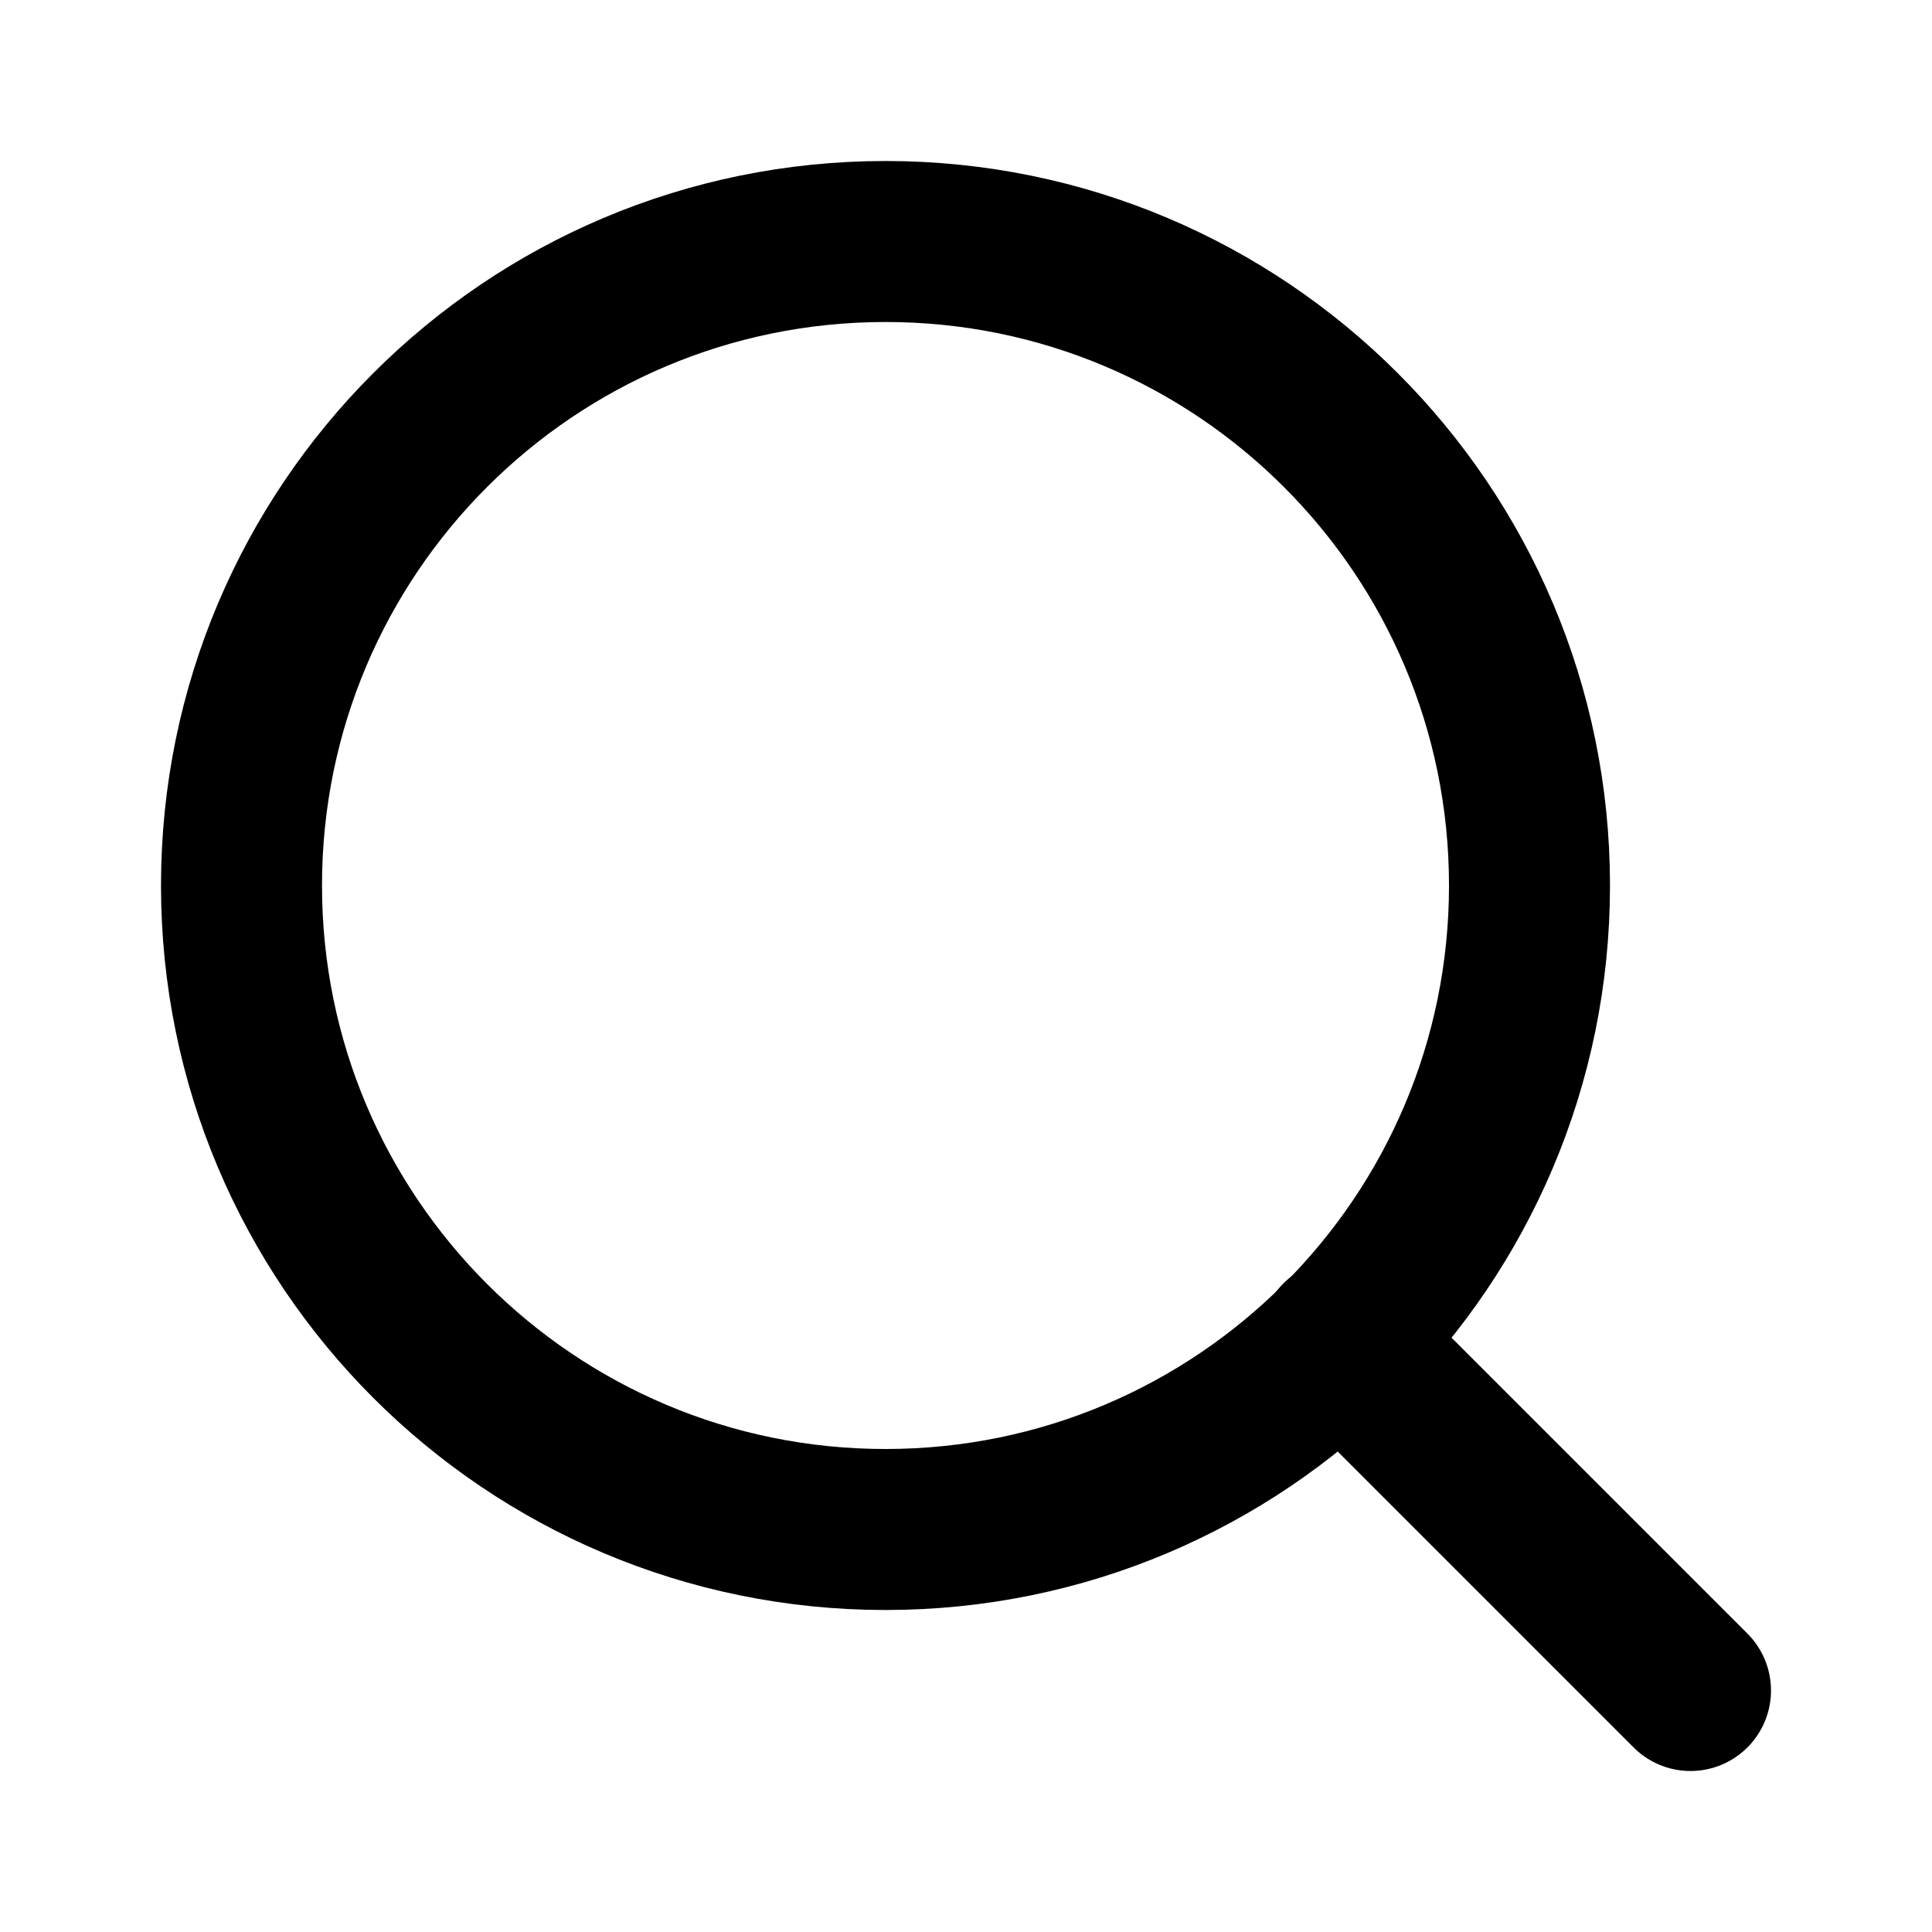
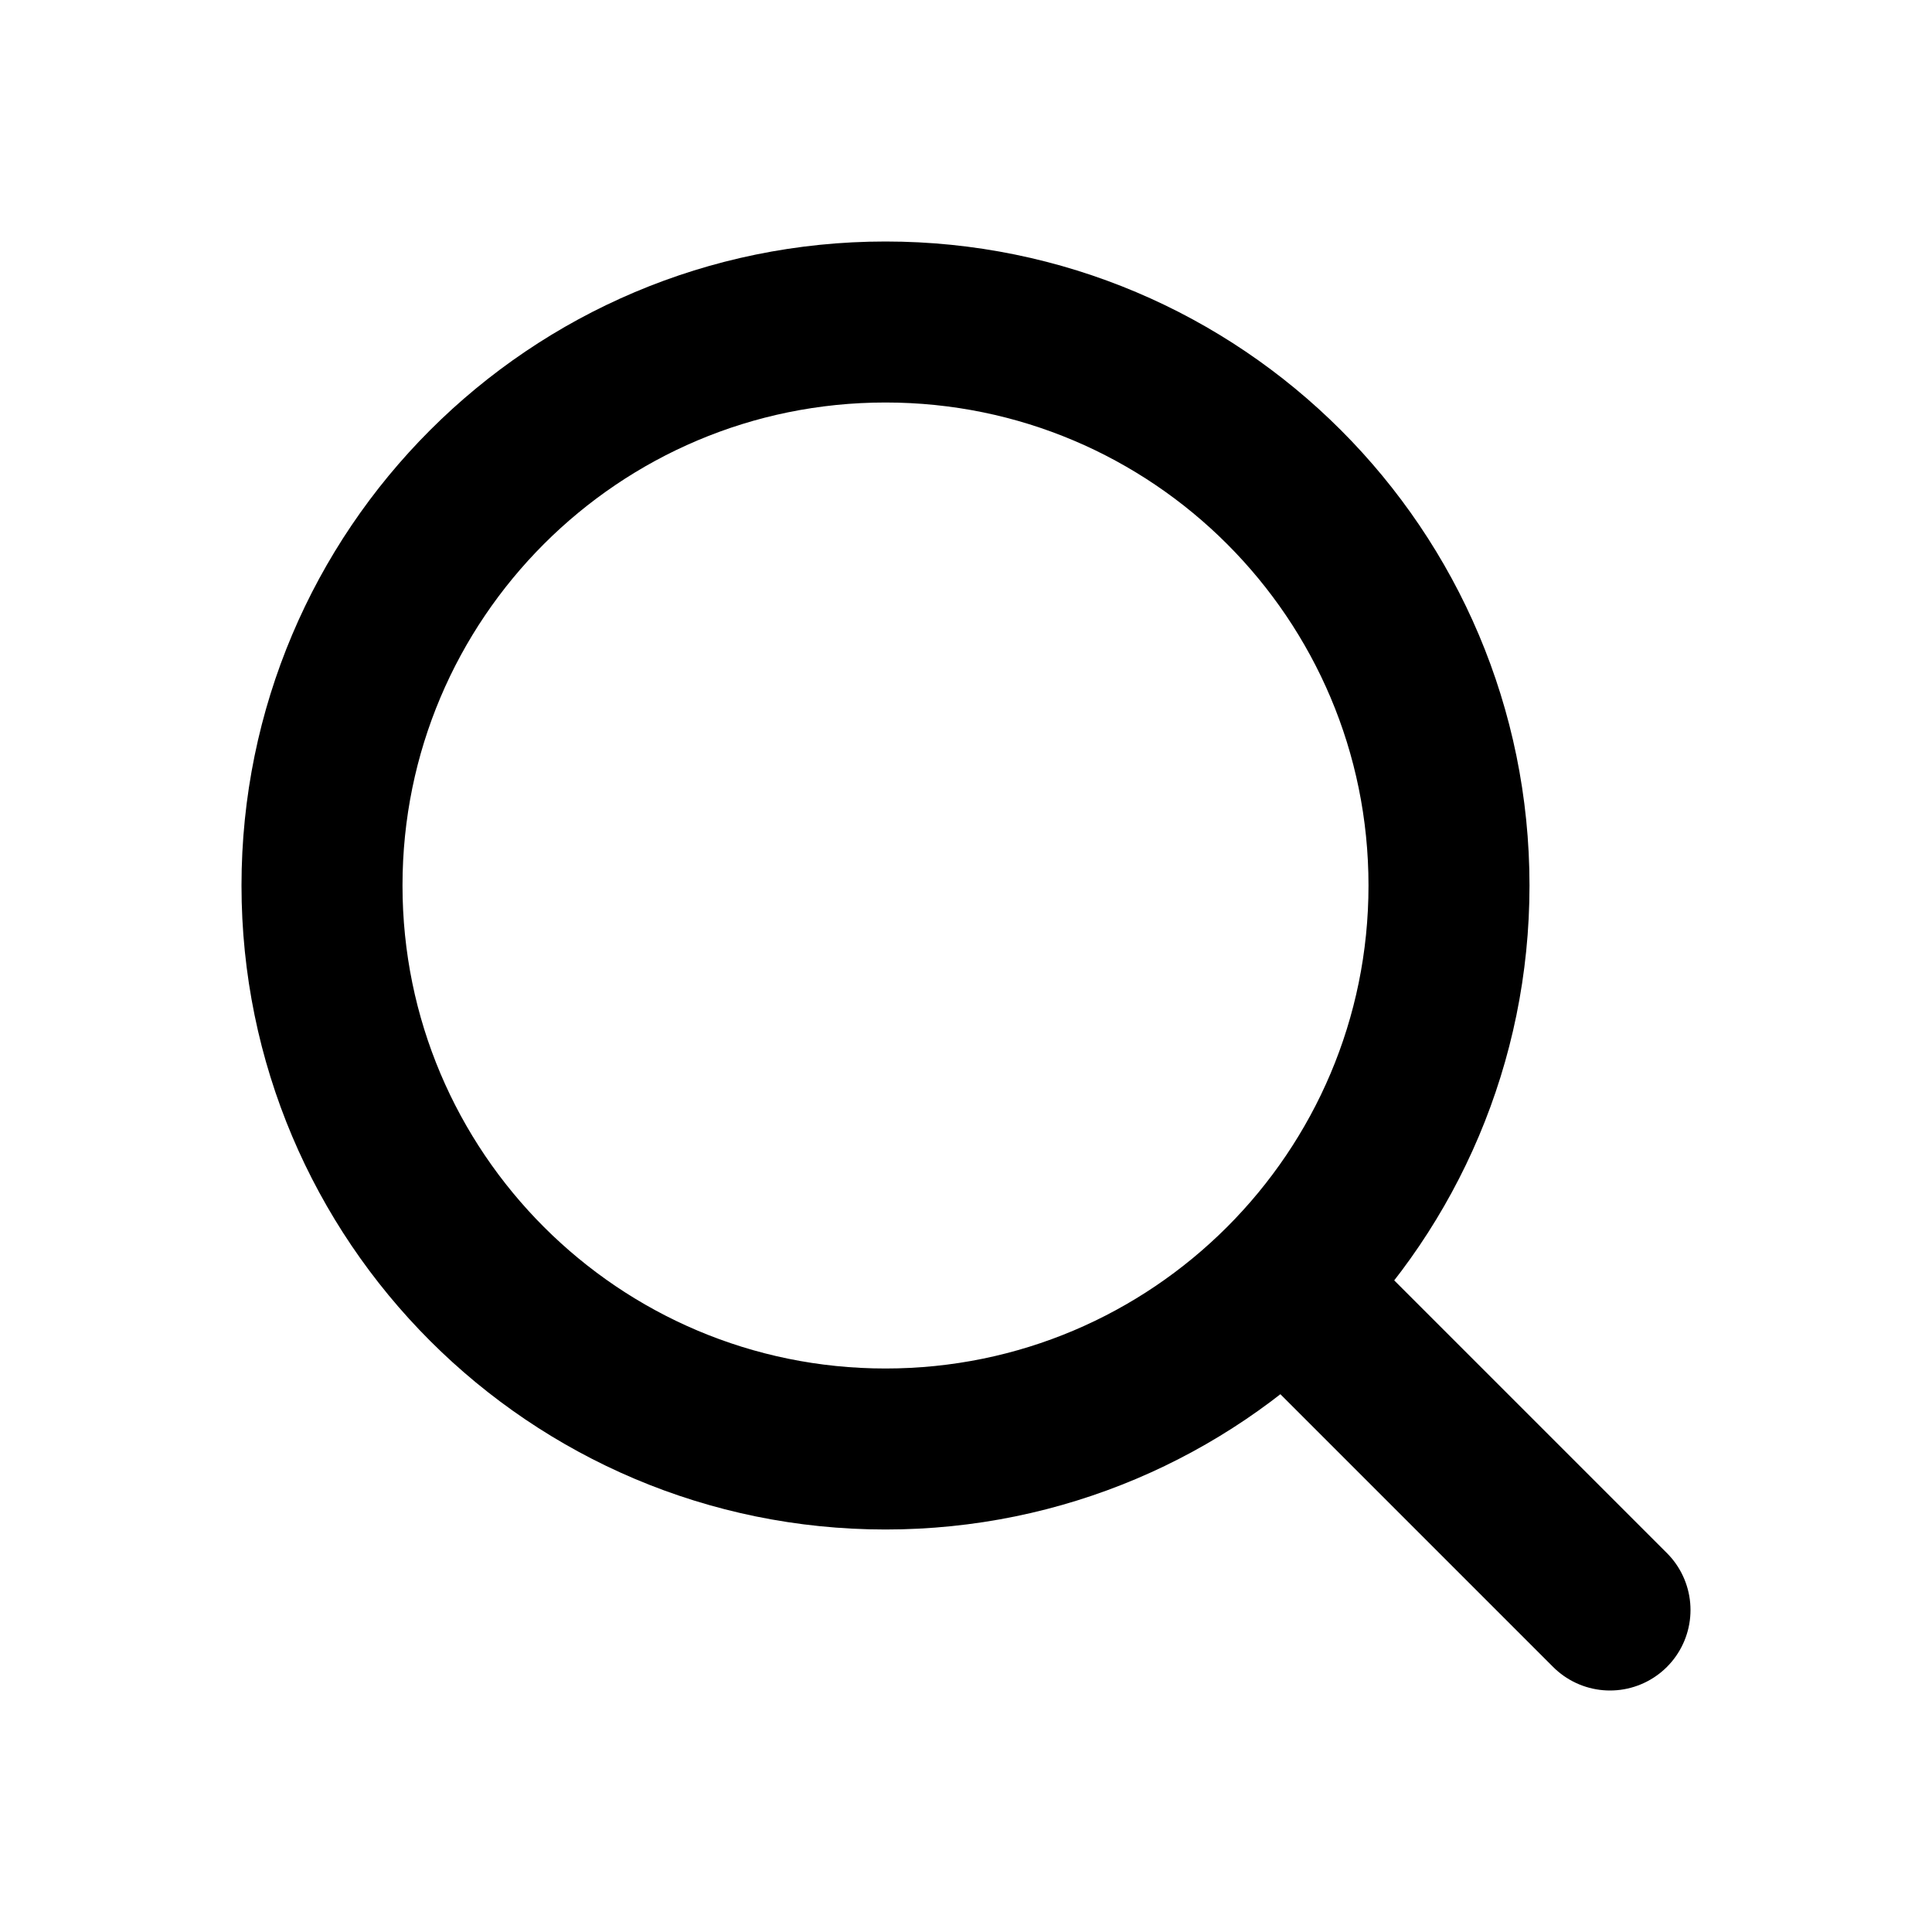
- <svg xmlns="http://www.w3.org/2000/svg" width="24" height="24" viewBox="0 0 24 24" fill="none" stroke="#000000" stroke-width="2" stroke-linecap="round" stroke-linejoin="round" class="feather feather-search">
-   <circle cx="11" cy="11" r="8" />
-   <line x1="21" y1="21" x2="16.65" y2="16.65" />
+ <svg xmlns="http://www.w3.org/2000/svg" width="24" height="24" viewBox="0 0 24 24" fill="none" class="absolute left-[18px] top-[12px] text-foregrounds-subdued" data-testid="icon-search" style="width:20px;height:20px" stroke="none">
+   <path d="M20 20L16.05 16.05M18 11C18 14.866 14.866 18 11 18C7.134 18 4 14.866 4 11C4 7.134 7.134 4 11 4C14.866 4 18 7.134 18 11Z" stroke="currentColor" stroke-width="2" stroke-linecap="round" />
</svg>
